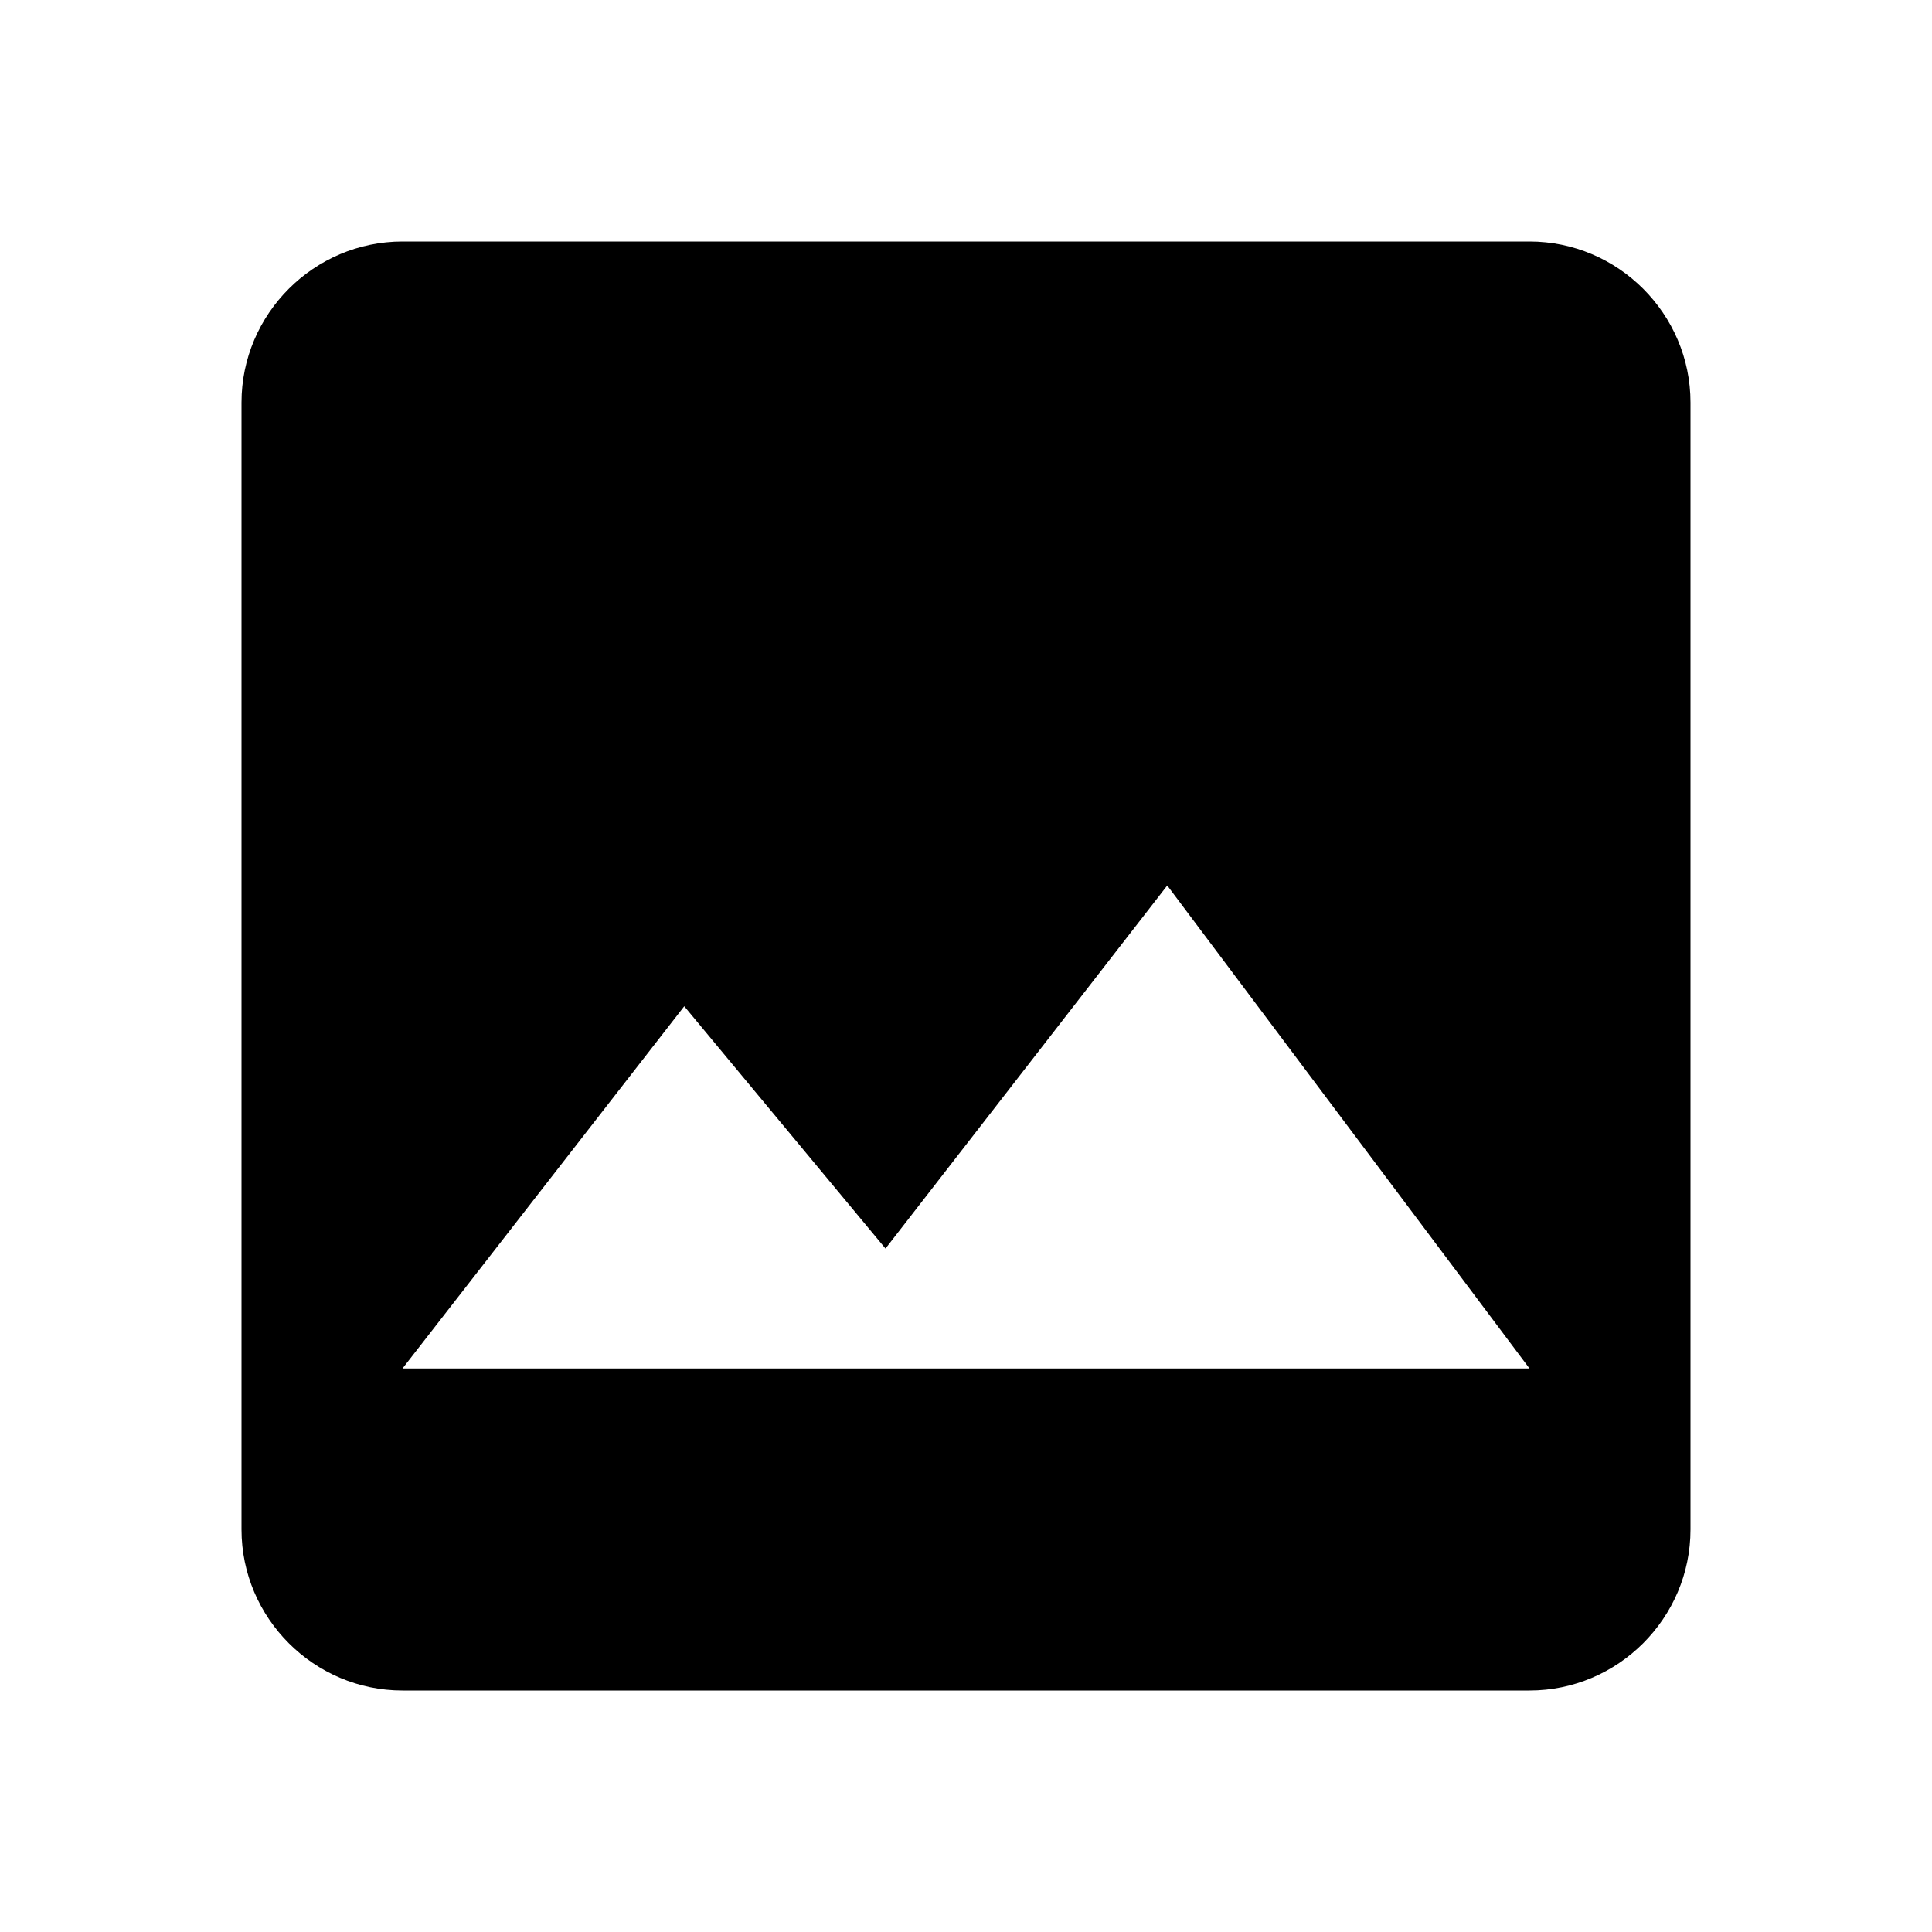
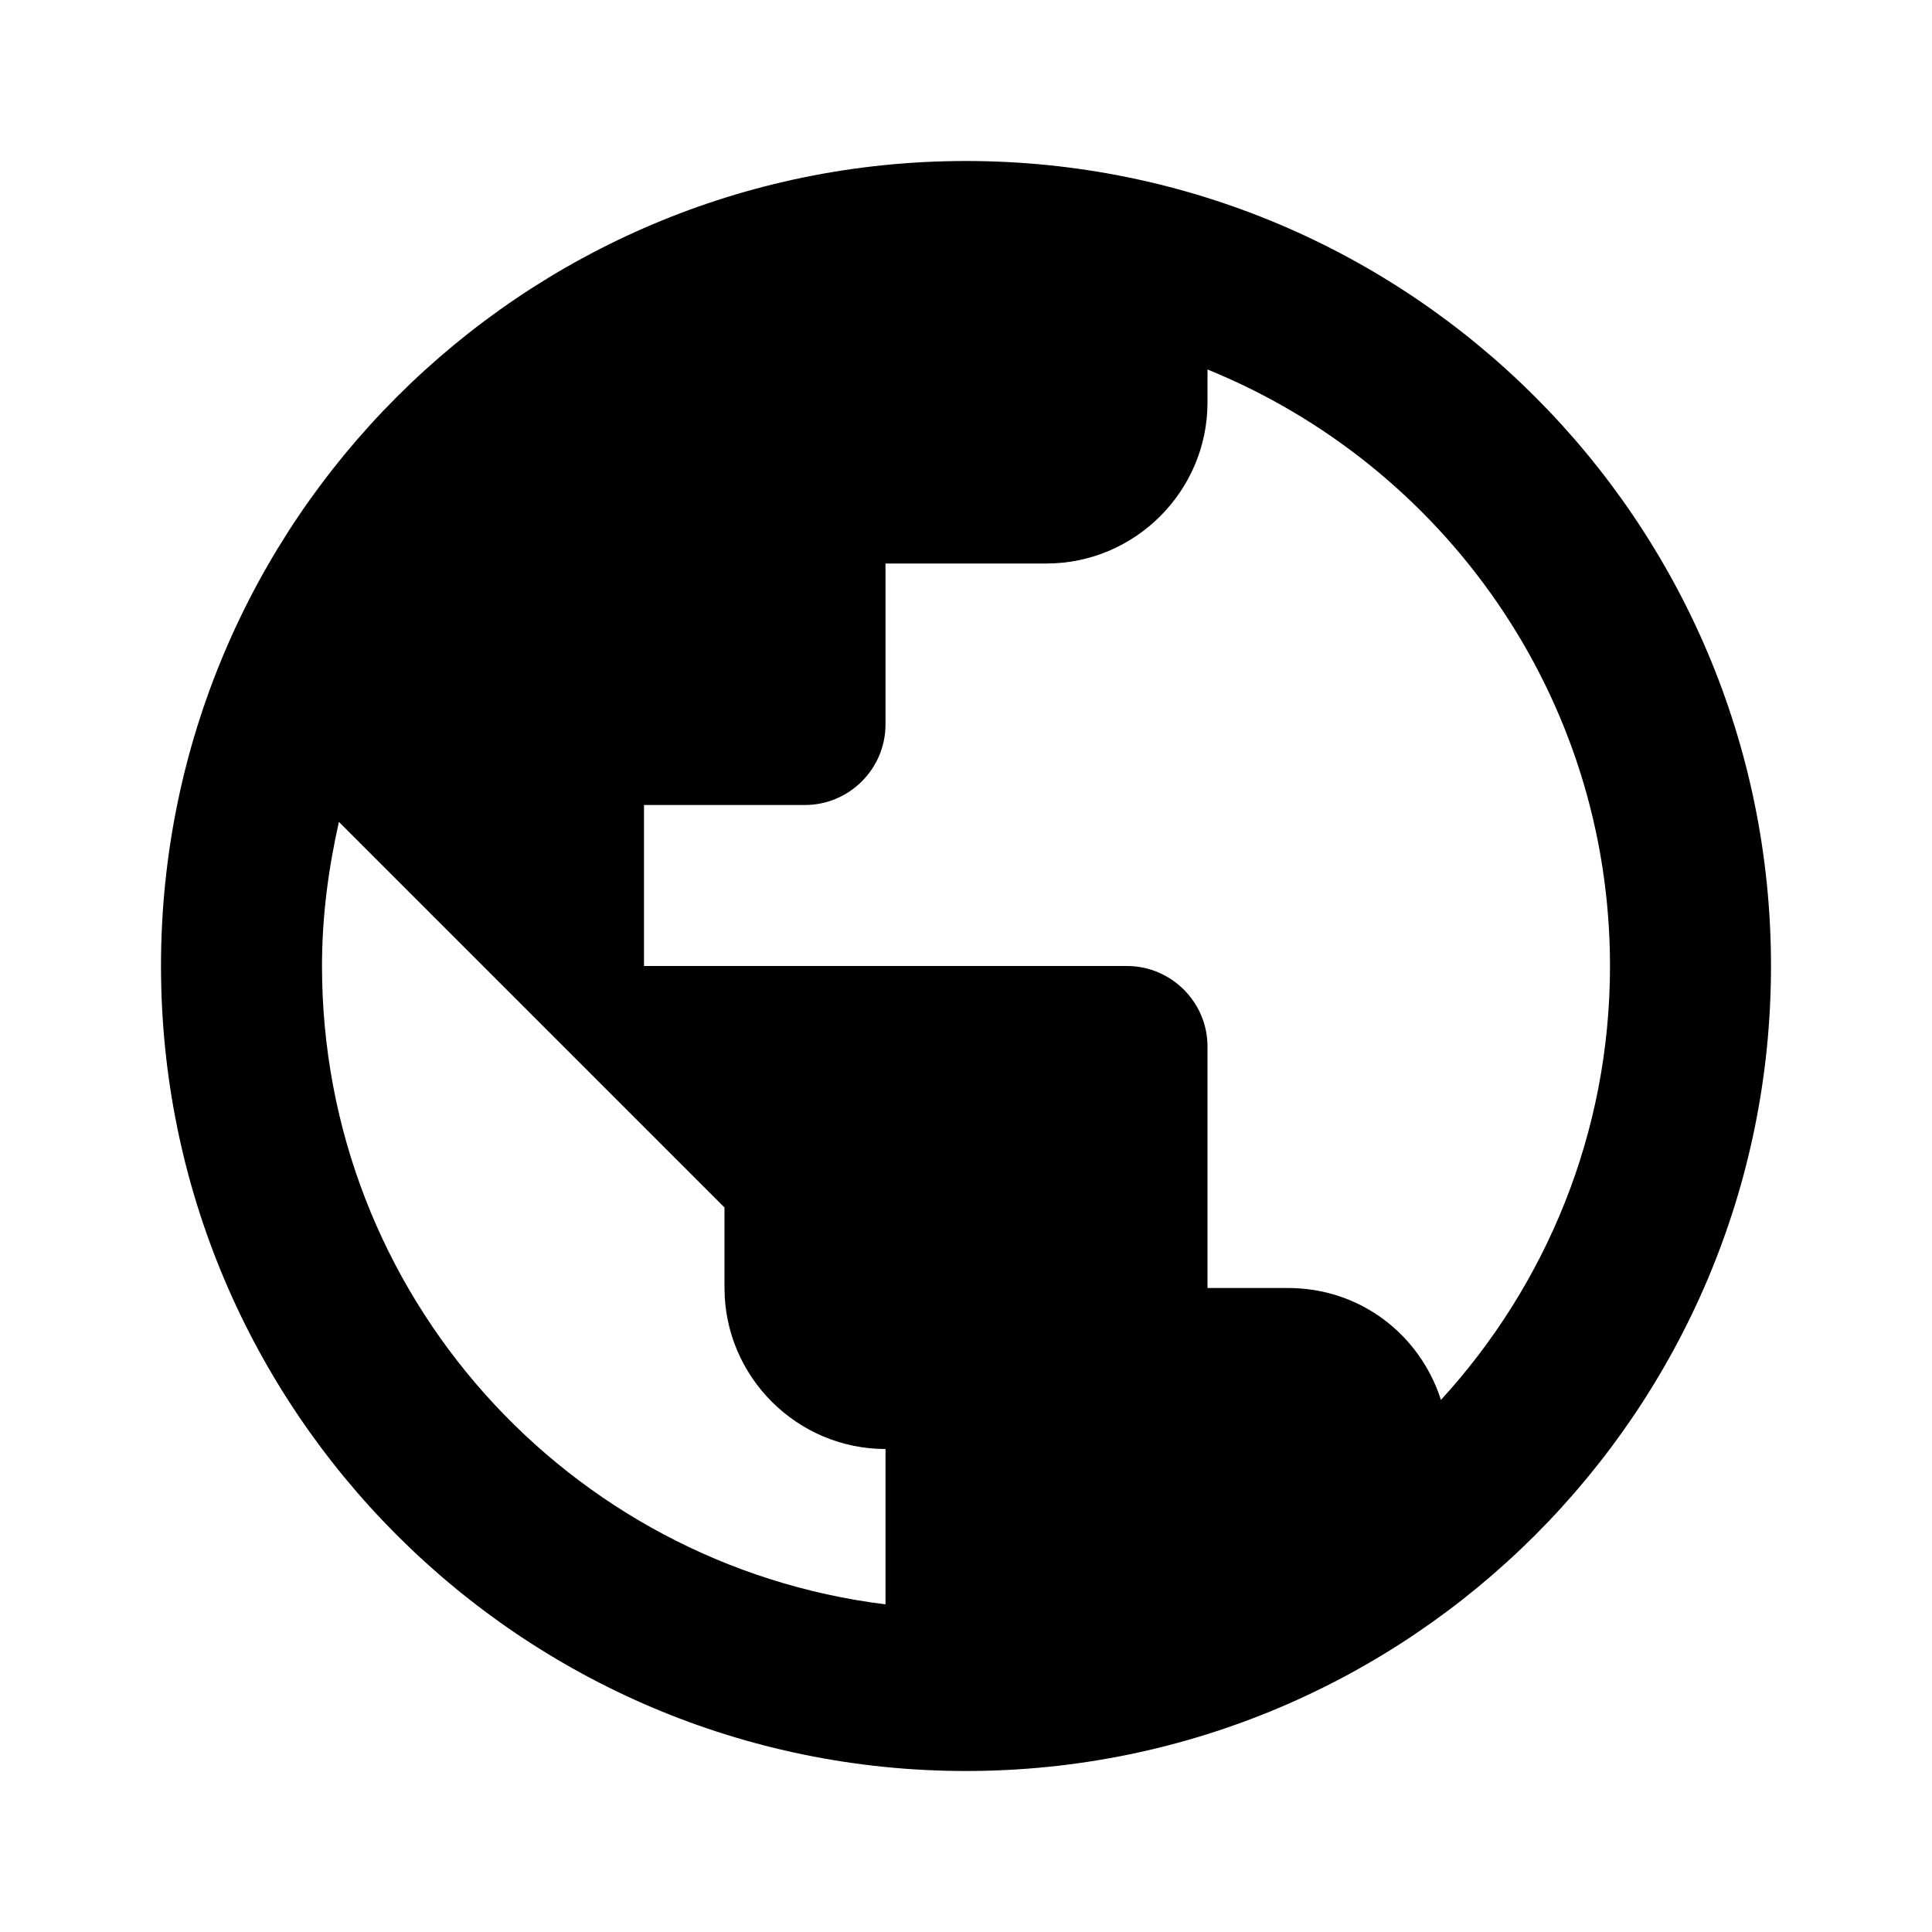
<svg xmlns="http://www.w3.org/2000/svg" viewBox="0 0 24 24" fill="currentColor">
-   <path d="M19 3H5c-1.1 0-2 .9-2 2v14c0 1.1.9 2 2 2h14c1.1 0 2-.9 2-2V5c0-1.1-.9-2-2-2zm-4.5 6c.83 0 1.5-.67 1.5-1.5s-.67-1.5-1.5-1.5-1.5.67-1.5 1.5.67 1.5 1.5 1.5zM5 17l3.5-4.5 2.5 3.01L14.5 11l4.5 6H5z" />
+   <path d="M12 2C6.48 2 2 6.48 2 12s4.48 10 10 10 10-4.48 10-10S17.52 2 12 2zm-1 17.93c-3.95-.49-7-3.85-7-7.93 0-.62.08-1.21.21-1.79L9 15v1c0 1.1.9 2 2 2v1.93zm6.9-2.54c-.26-.81-1-1.39-1.9-1.39h-1v-3c0-.55-.45-1-1-1H8v-2h2c.55 0 1-.45 1-1V7h2c1.1 0 2-.9 2-2v-.41c2.93 1.19 5 4.06 5 7.41 0 2.08-.8 3.97-2.1 5.39z" />
</svg>
